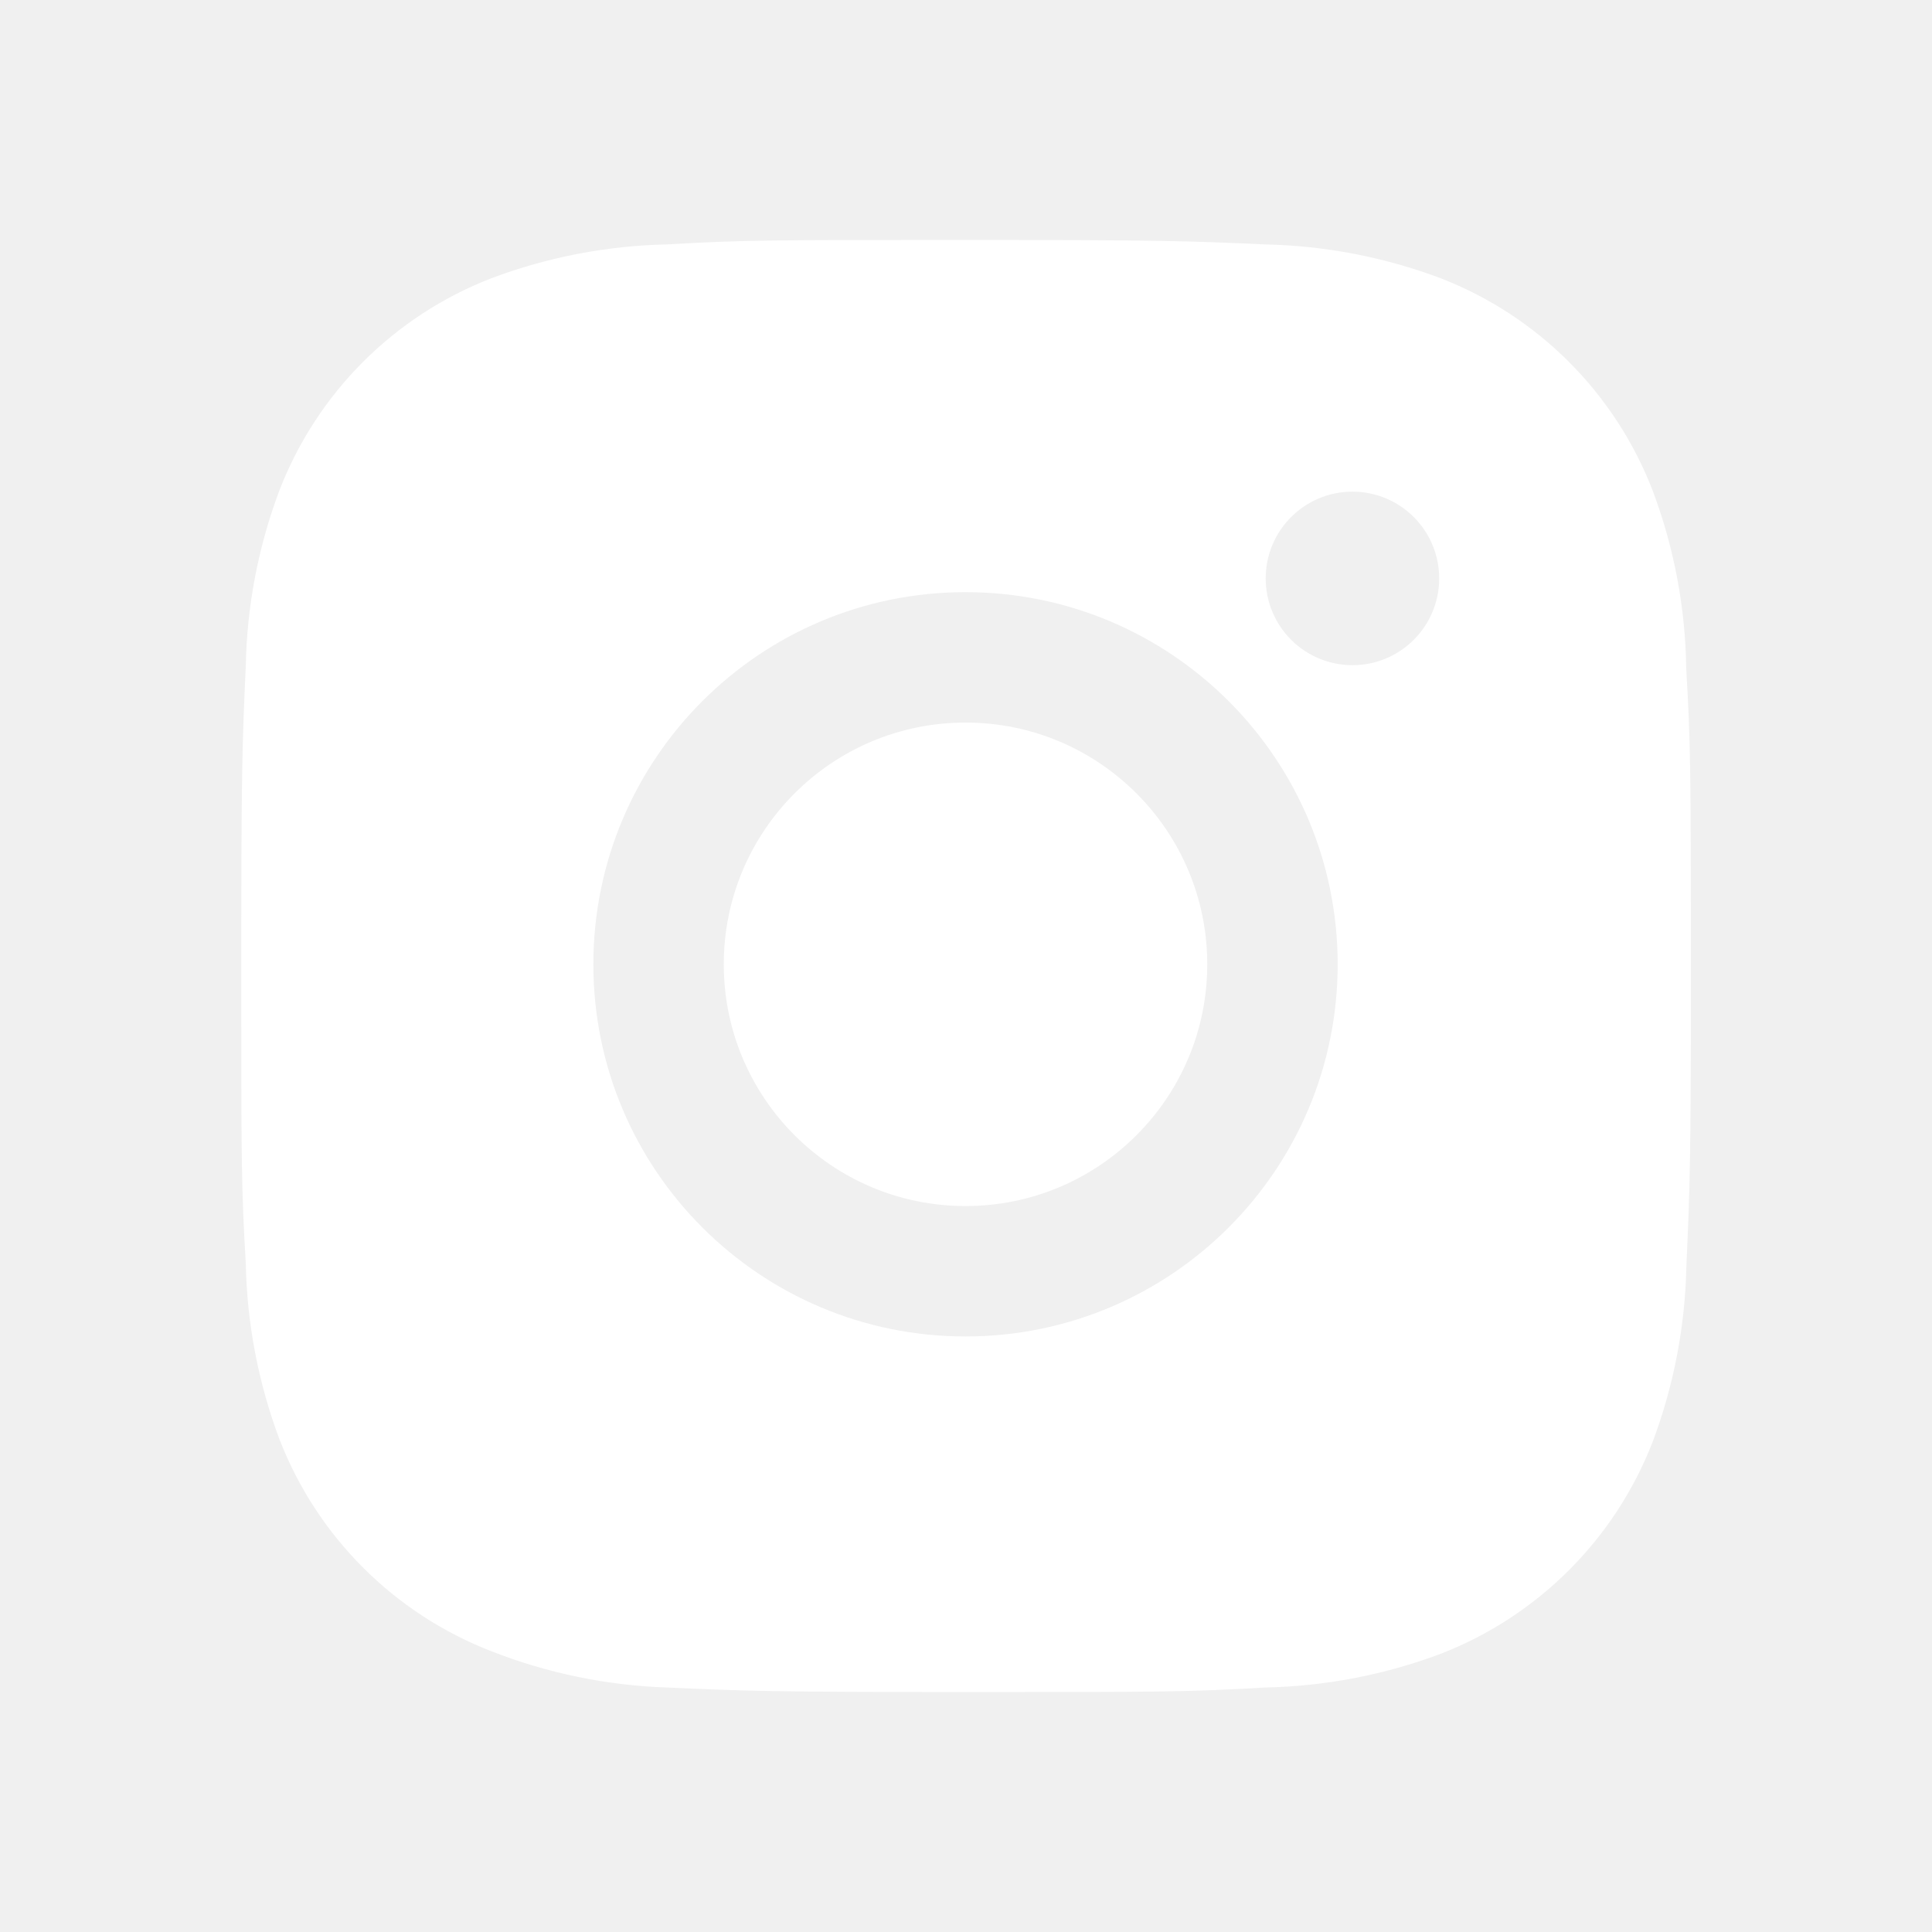
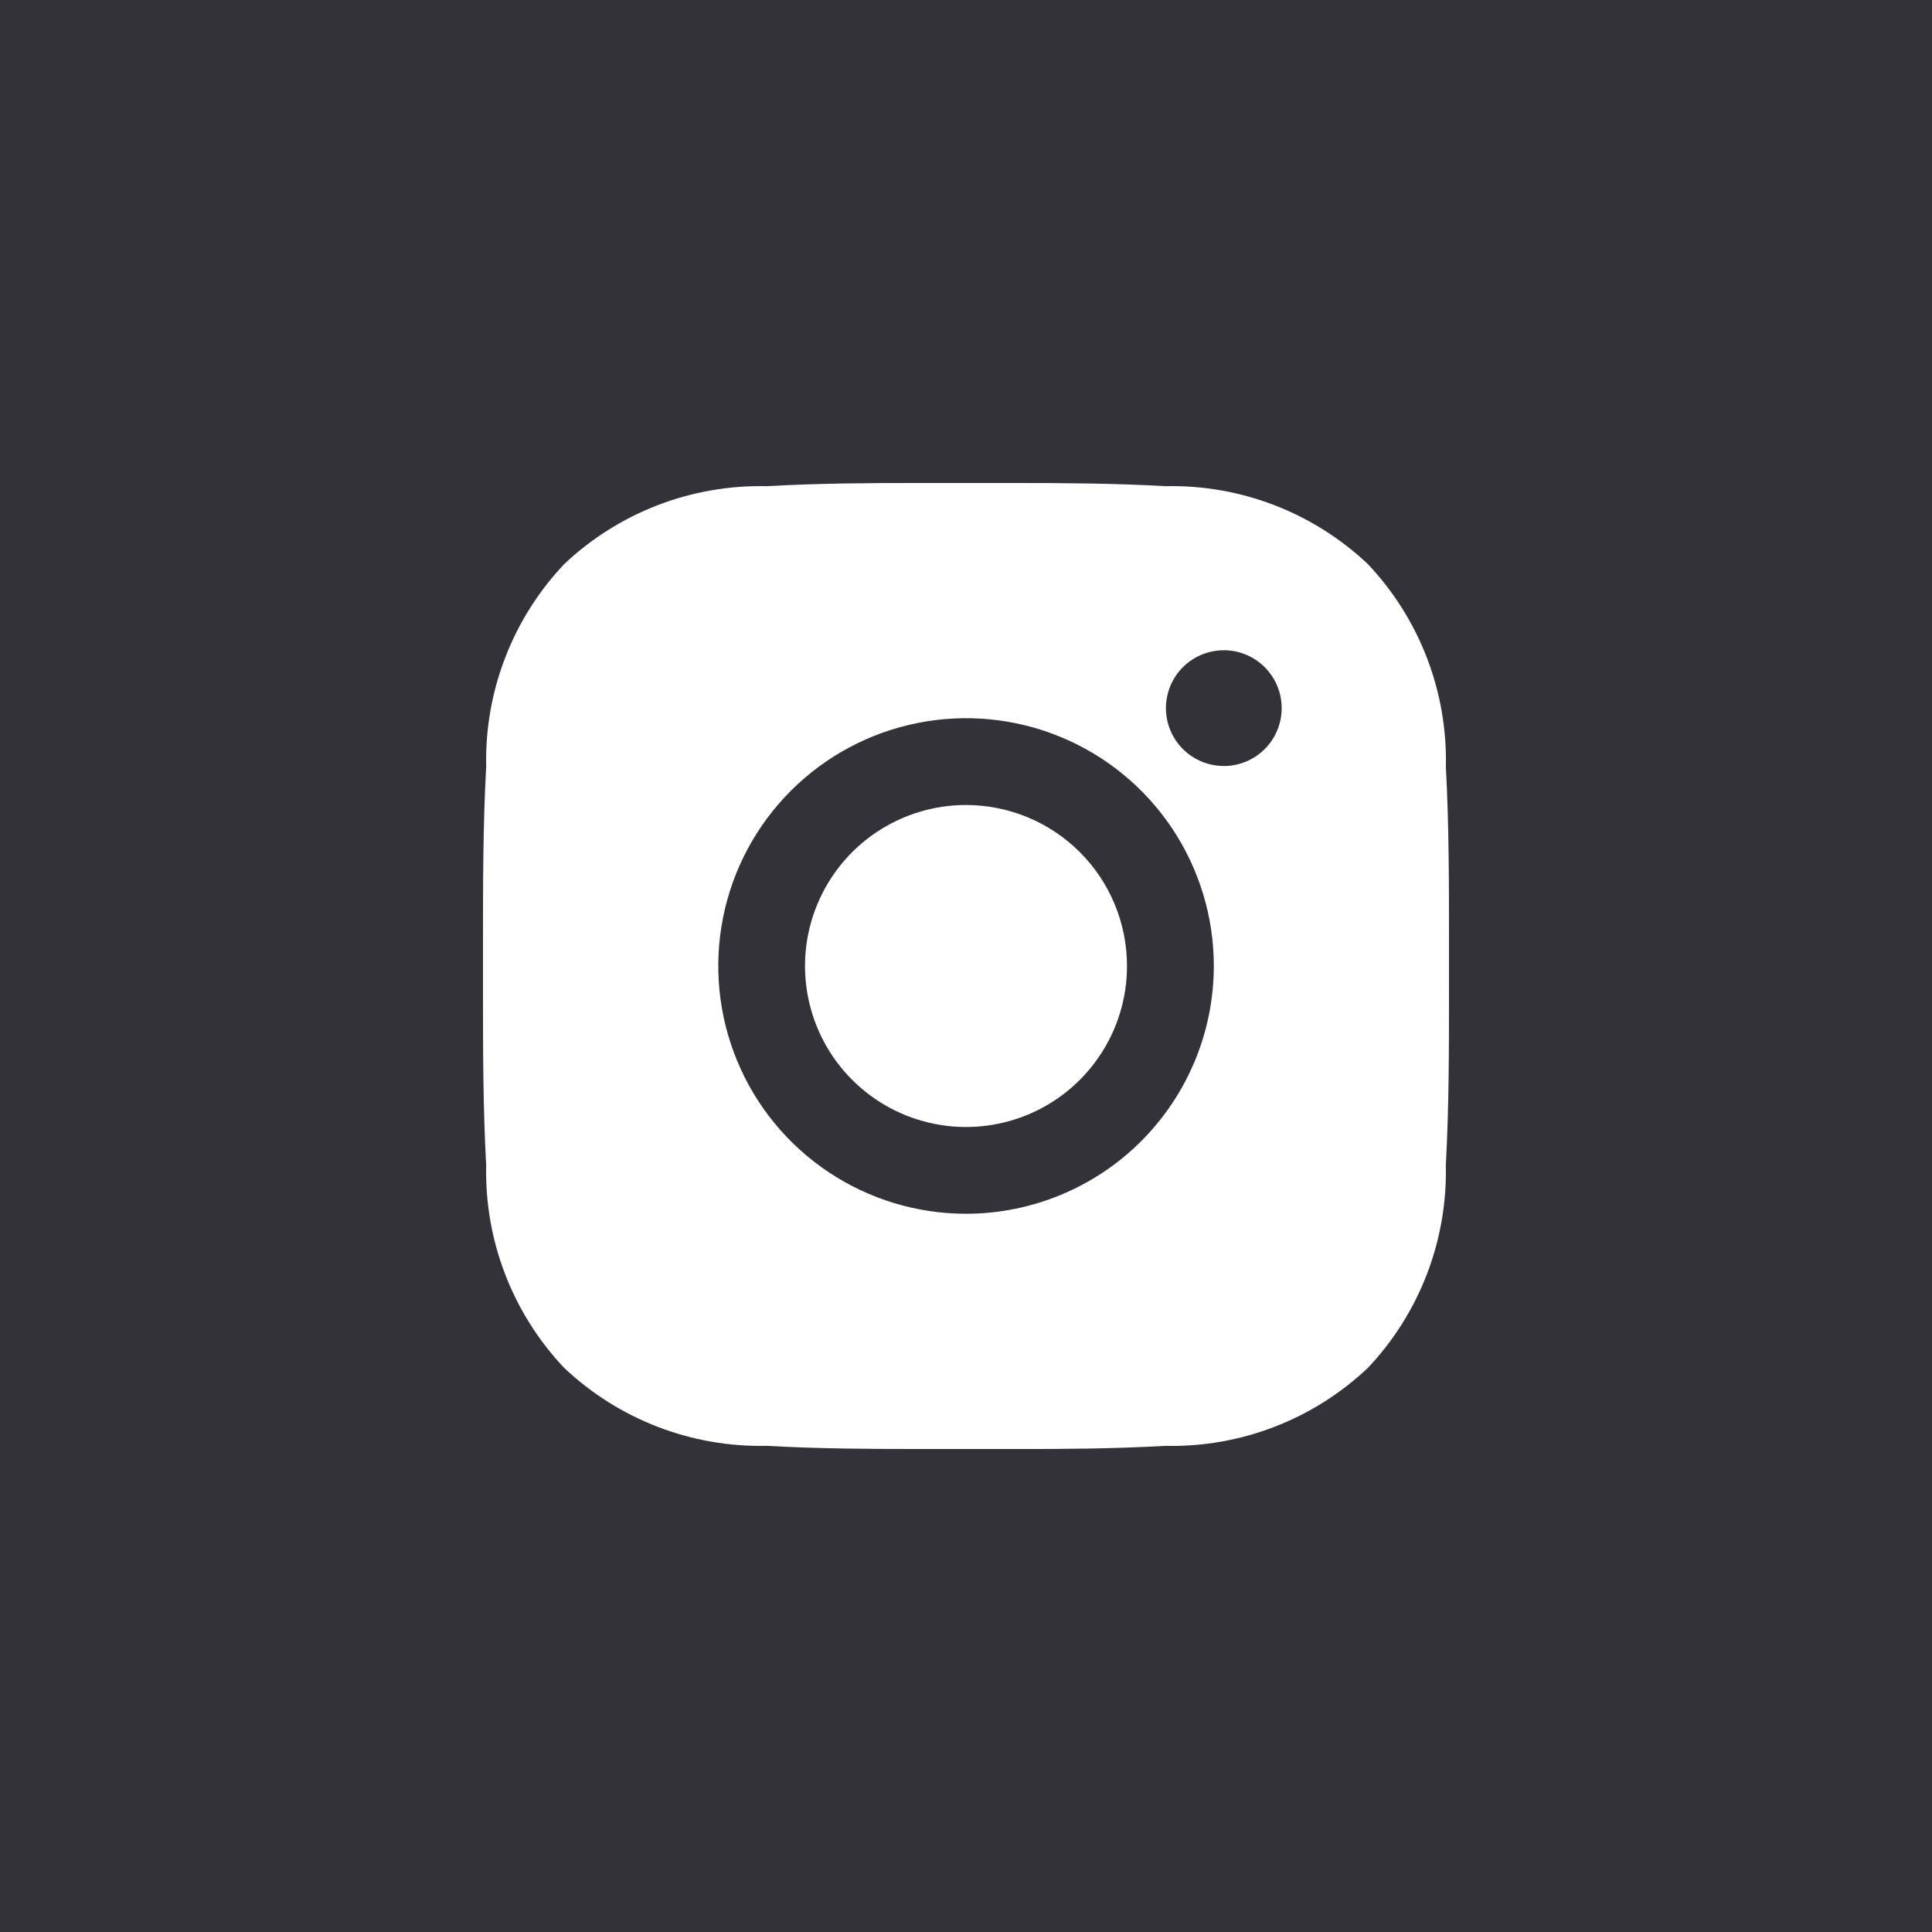
- <svg xmlns="http://www.w3.org/2000/svg" width="48" height="48" viewBox="0 0 24 24" style="fill: #FFF;transform: ;msFilter:;">
-   <path d="M20.947 8.305a6.53 6.53 0 0 0-.419-2.216 4.61 4.61 0 0 0-2.633-2.633 6.606 6.606 0 0 0-2.186-.42c-.962-.043-1.267-.055-3.709-.055s-2.755 0-3.71.055a6.606 6.606 0 0 0-2.185.42 4.607 4.607 0 0 0-2.633 2.633 6.554 6.554 0 0 0-.419 2.185c-.043.963-.056 1.268-.056 3.71s0 2.754.056 3.71c.015.748.156 1.486.419 2.187a4.61 4.61 0 0 0 2.634 2.632 6.584 6.584 0 0 0 2.185.45c.963.043 1.268.056 3.71.056s2.755 0 3.71-.056a6.59 6.59 0 0 0 2.186-.419 4.615 4.615 0 0 0 2.633-2.633c.263-.7.404-1.438.419-2.187.043-.962.056-1.267.056-3.71-.002-2.442-.002-2.752-.058-3.709zm-8.953 8.297c-2.554 0-4.623-2.069-4.623-4.623s2.069-4.623 4.623-4.623a4.623 4.623 0 0 1 0 9.246zm4.807-8.339a1.077 1.077 0 0 1-1.078-1.078 1.077 1.077 0 1 1 2.155 0c0 .596-.482 1.078-1.077 1.078z" />
-   <circle cx="11.994" cy="11.979" r="3.003" />
+ <svg xmlns="http://www.w3.org/2000/svg" width="48" height="48" viewBox="0 0 48 48" fill="none">
+   <rect width="48" height="48" fill="#323238" />
+   <g clip-path="url(#clip0)">
+     <path d="M22.724 36C21.617 36 20.324 35.994 19.048 35.921C17.181 35.963 15.373 35.267 14.016 33.984C12.733 32.627 12.037 30.82 12.079 28.953C12 27.51 12 26.051 12 24.64C12 24.427 12 24.213 12 24C12 23.787 12 23.573 12 23.36C12 21.949 12 20.49 12.079 19.048C12.037 17.181 12.733 15.373 14.016 14.016C15.373 12.733 17.181 12.037 19.048 12.079C20.328 12.006 21.617 12 22.724 12H25.277C26.384 12 27.677 12.006 28.954 12.079C30.821 12.037 32.629 12.733 33.985 14.016C35.268 15.373 35.964 17.181 35.922 19.048C36 20.49 36 21.949 36 23.361C36 23.574 36 23.788 36 24.001C36 24.214 36 24.427 36 24.64C36 26.051 36 27.51 35.921 28.954C35.963 30.821 35.267 32.629 33.984 33.985C32.628 35.268 30.82 35.964 28.953 35.922C27.672 35.995 26.383 36.001 25.276 36.001L22.724 36Z" fill="white" />
+     <path d="M29.606 18.788C29.843 18.947 30.121 19.031 30.405 19.031L30.406 19.032C30.787 19.031 31.153 18.88 31.422 18.61C31.692 18.34 31.843 17.974 31.843 17.593C31.843 17.308 31.759 17.03 31.601 16.794C31.443 16.558 31.218 16.373 30.955 16.264C30.693 16.155 30.403 16.127 30.125 16.183C29.846 16.238 29.589 16.375 29.388 16.576C29.187 16.777 29.05 17.033 28.995 17.312C28.939 17.591 28.968 17.88 29.076 18.143C29.185 18.406 29.37 18.631 29.606 18.788Z" fill="#323238" />
+     <path fill-rule="evenodd" clip-rule="evenodd" d="M24 30.156C22.783 30.155 21.593 29.794 20.581 29.118C19.568 28.441 18.779 27.48 18.314 26.355C17.848 25.23 17.726 23.992 17.964 22.798C18.201 21.604 18.788 20.507 19.649 19.646C20.51 18.785 21.607 18.199 22.801 17.962C23.995 17.724 25.233 17.846 26.357 18.312C27.482 18.778 28.444 19.567 29.12 20.58C29.796 21.592 30.157 22.782 30.157 24C30.156 25.632 29.507 27.197 28.352 28.352C27.198 29.506 25.633 30.154 24 30.156ZM24 20C23.209 20 22.436 20.235 21.778 20.674C21.12 21.114 20.608 21.738 20.305 22.469C20.002 23.2 19.923 24.005 20.077 24.78C20.232 25.556 20.612 26.269 21.172 26.828C21.731 27.388 22.444 27.769 23.22 27.923C23.996 28.078 24.8 27.998 25.531 27.696C26.262 27.393 26.887 26.88 27.326 26.222C27.766 25.565 28 24.791 28 24C28 22.939 27.579 21.922 26.829 21.172C26.079 20.422 25.061 20 24 20Z" fill="#323238" />
+   </g>
+   <defs>
+     <clipPath id="clip0">
+       <rect width="24" height="24" fill="white" transform="translate(12 11.9999)" />
+     </clipPath>
+   </defs>
</svg>
